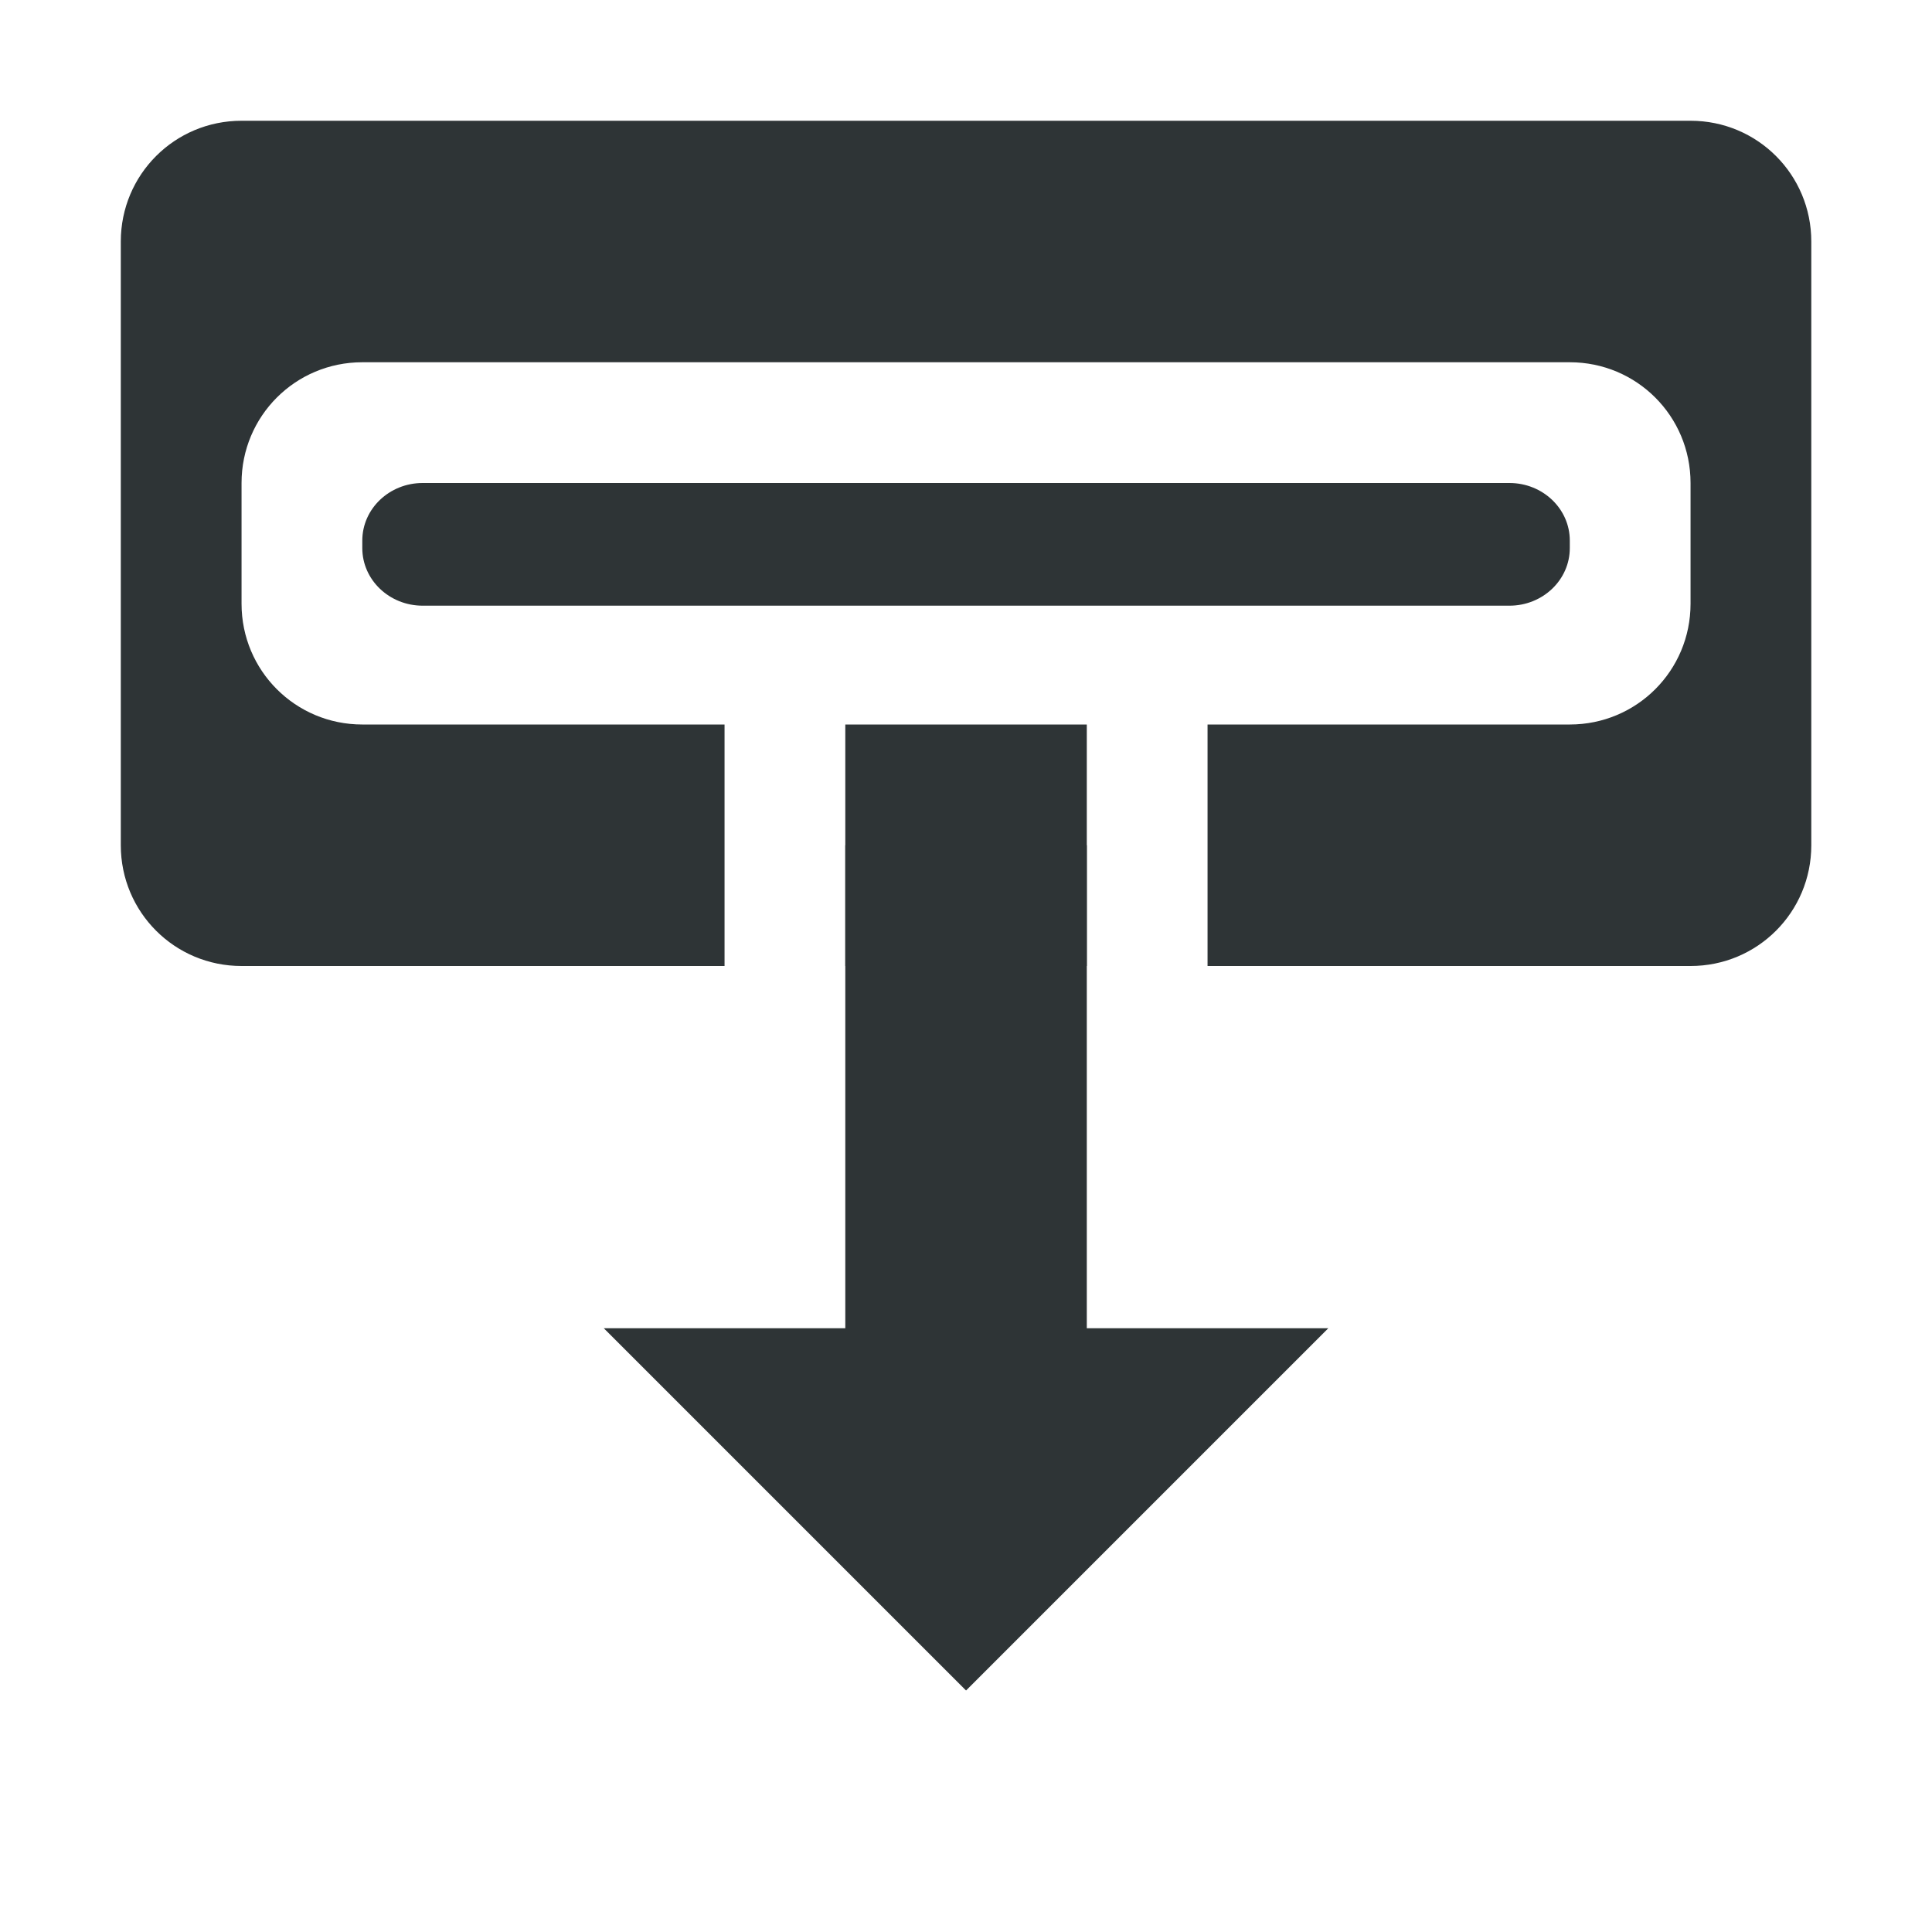
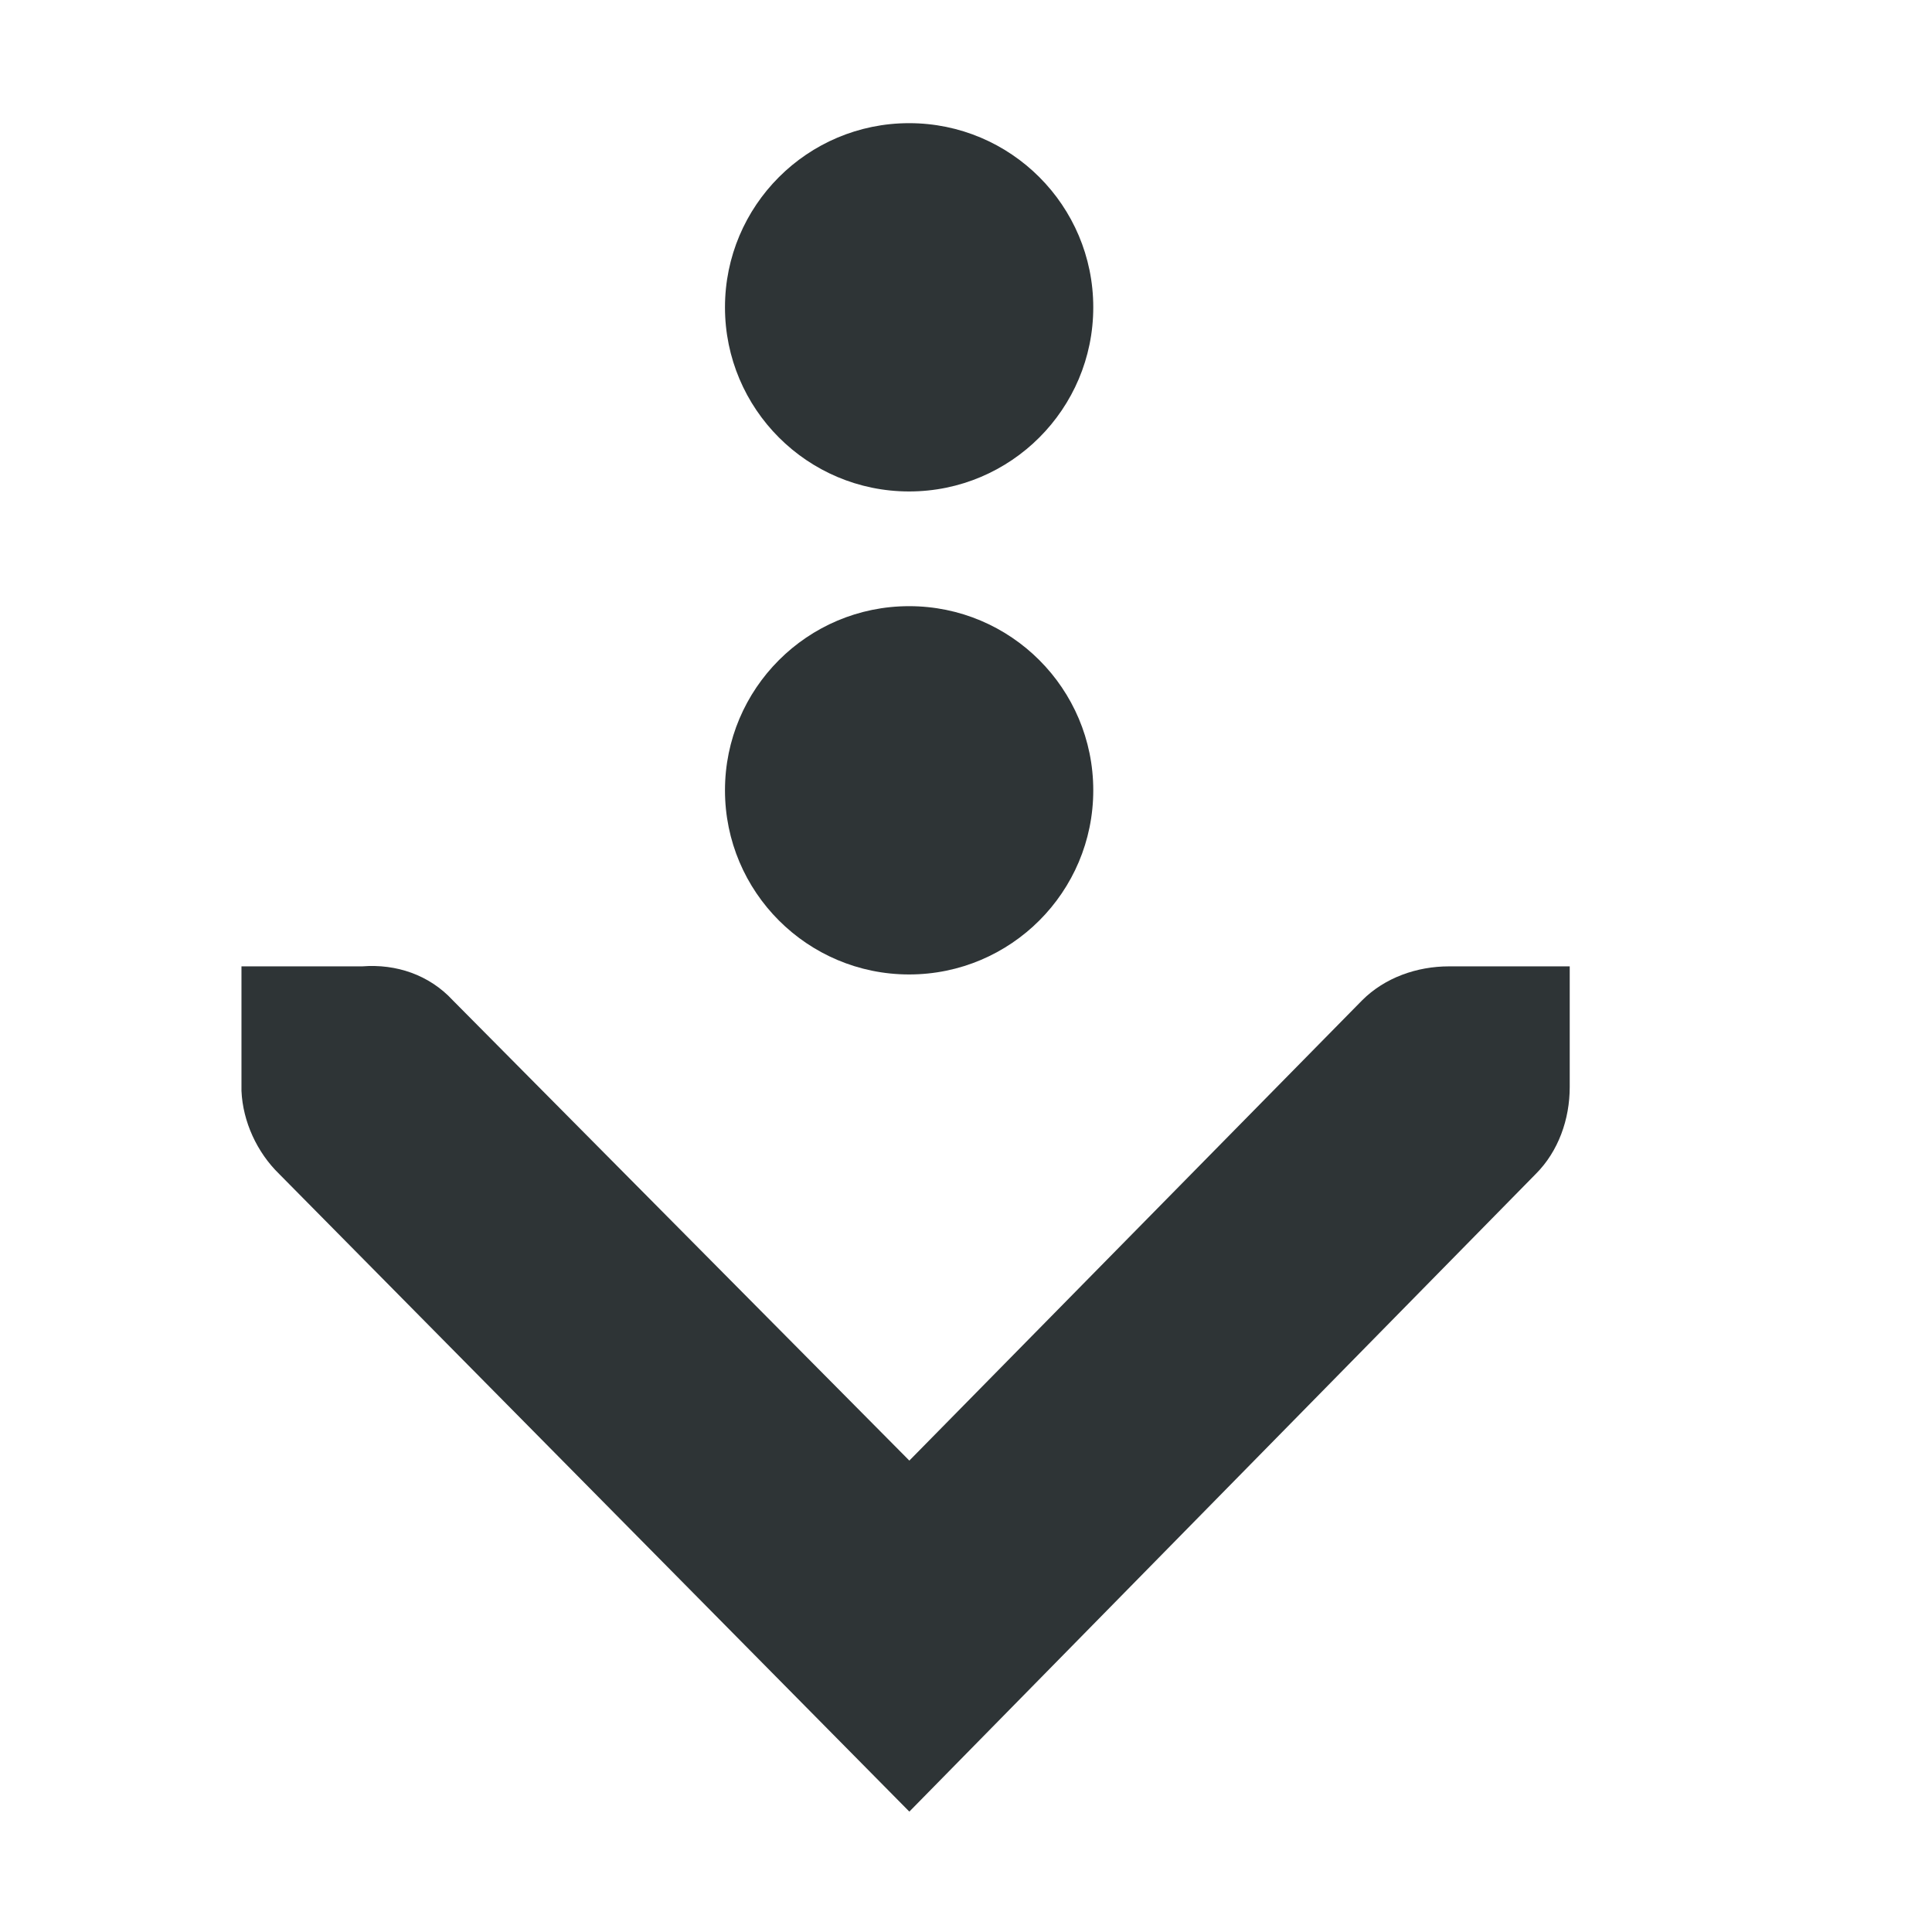
- <svg xmlns="http://www.w3.org/2000/svg" height="16px" width="16px" version="1.1">
-   <g>
-     <g transform="translate(-1.2876 -1038.6)" fill="#2e3436">
-       <path d="m3.288 1039.6c-0.554 0-1 0.446-1 1v5c0 0.554 0.446 1 1 1h4v-2h-3c-0.554 0-1-0.446-1-1v-1c0-0.554 0.446-1 1-1h10c0.554 0 1 0.446 1 1v1c0 0.554-0.446 1-1 1h-3v2h4c0.554 0 1-0.446 1-1v-5c0-0.554-0.446-1-1-1h-12zm5 6v1h2v-1h-2z" />
-       <path d="m12.288 1049.6h-2v-5h-2v5h-2l3 3z" />
-       <rect rx=".5" ry=".477" height="1.016" width="10" y="1042.6" x="4.288" />
-     </g>
+ <svg xmlns="http://www.w3.org/2000/svg" height="16" id="svg7384" version="1.1" width="16">
+   <defs id="defs7386" />
+   <g id="layer9" style="display:inline" transform="translate(-501.0002,-195)" />
+   <g id="layer10" transform="translate(-501.0002,-195)" />
+   <g id="layer11" transform="translate(-501.0002,-195)" />
+   <g id="layer13" transform="translate(-501.0002,-195)">
+     <path d="m 503,203.003 0,1 c -1.2e-4,0.01 -4.6e-4,0.021 0,0.031 0.011,0.255 0.129,0.51 0.312,0.688 l 5.219,5.281 5.188,-5.281 c 0.188,-0.188 0.281,-0.454 0.281,-0.719 l 0,-1 -1,0 c -0.265,0 -0.531,0.093 -0.719,0.281 l -3.75,3.812 -3.781,-3.812 c -0.195,-0.211 -0.469,-0.303 -0.75,-0.281 l -1,0 z" id="path11142" style="font-size:medium;font-style:normal;font-variant:normal;font-weight:normal;font-stretch:normal;text-indent:0;text-align:start;text-decoration:none;line-height:normal;letter-spacing:normal;word-spacing:normal;text-transform:none;direction:ltr;block-progression:tb;writing-mode:lr-tb;text-anchor:start;color:#bebebe;fill:#2e3436;fill-opacity:1;fill-rule:nonzero;stroke:none;stroke-width:1.781;marker:none;visibility:visible;display:inline;overflow:visible;enable-background:new;font-family:Andale Mono;-inkscape-font-specification:Andale Mono" />
+     <path d="m 269.054,-13.455 c 0,0.842 -0.683,1.525 -1.525,1.525 -0.842,0 -1.525,-0.683 -1.525,-1.525 0,-0.842 0.683,-1.525 1.525,-1.525 0.842,0 1.525,0.683 1.525,1.525 z" id="path11168" style="color:#000000;fill:#2e3436;fill-opacity:1;fill-rule:evenodd;stroke:none;stroke-width:1;marker:none;visibility:visible;display:inline;overflow:visible;enable-background:new" transform="translate(241.0002,215)" />
+     <path d="m 269.054,-13.455 c 0,0.842 -0.683,1.525 -1.525,1.525 -0.842,0 -1.525,-0.683 -1.525,-1.525 0,-0.842 0.683,-1.525 1.525,-1.525 0.842,0 1.525,0.683 1.525,1.525 z" id="path11170" style="color:#000000;fill:#2e3436;fill-opacity:1;fill-rule:evenodd;stroke:none;stroke-width:1;marker:none;visibility:visible;display:inline;overflow:visible;enable-background:new" transform="translate(241.0002,211)" />
  </g>
+   <g id="layer14" transform="translate(-501.0002,-195)" />
+   <g id="layer15" style="display:inline" transform="translate(-501.0002,-195)" />
+   <g id="g71291" style="display:inline" transform="translate(-501.0002,-195)" />
+   <g id="g4953" style="display:inline" transform="translate(-501.0002,-195)" />
+   <g id="layer12" style="display:inline" transform="translate(-501.0002,-195)" />
</svg>
